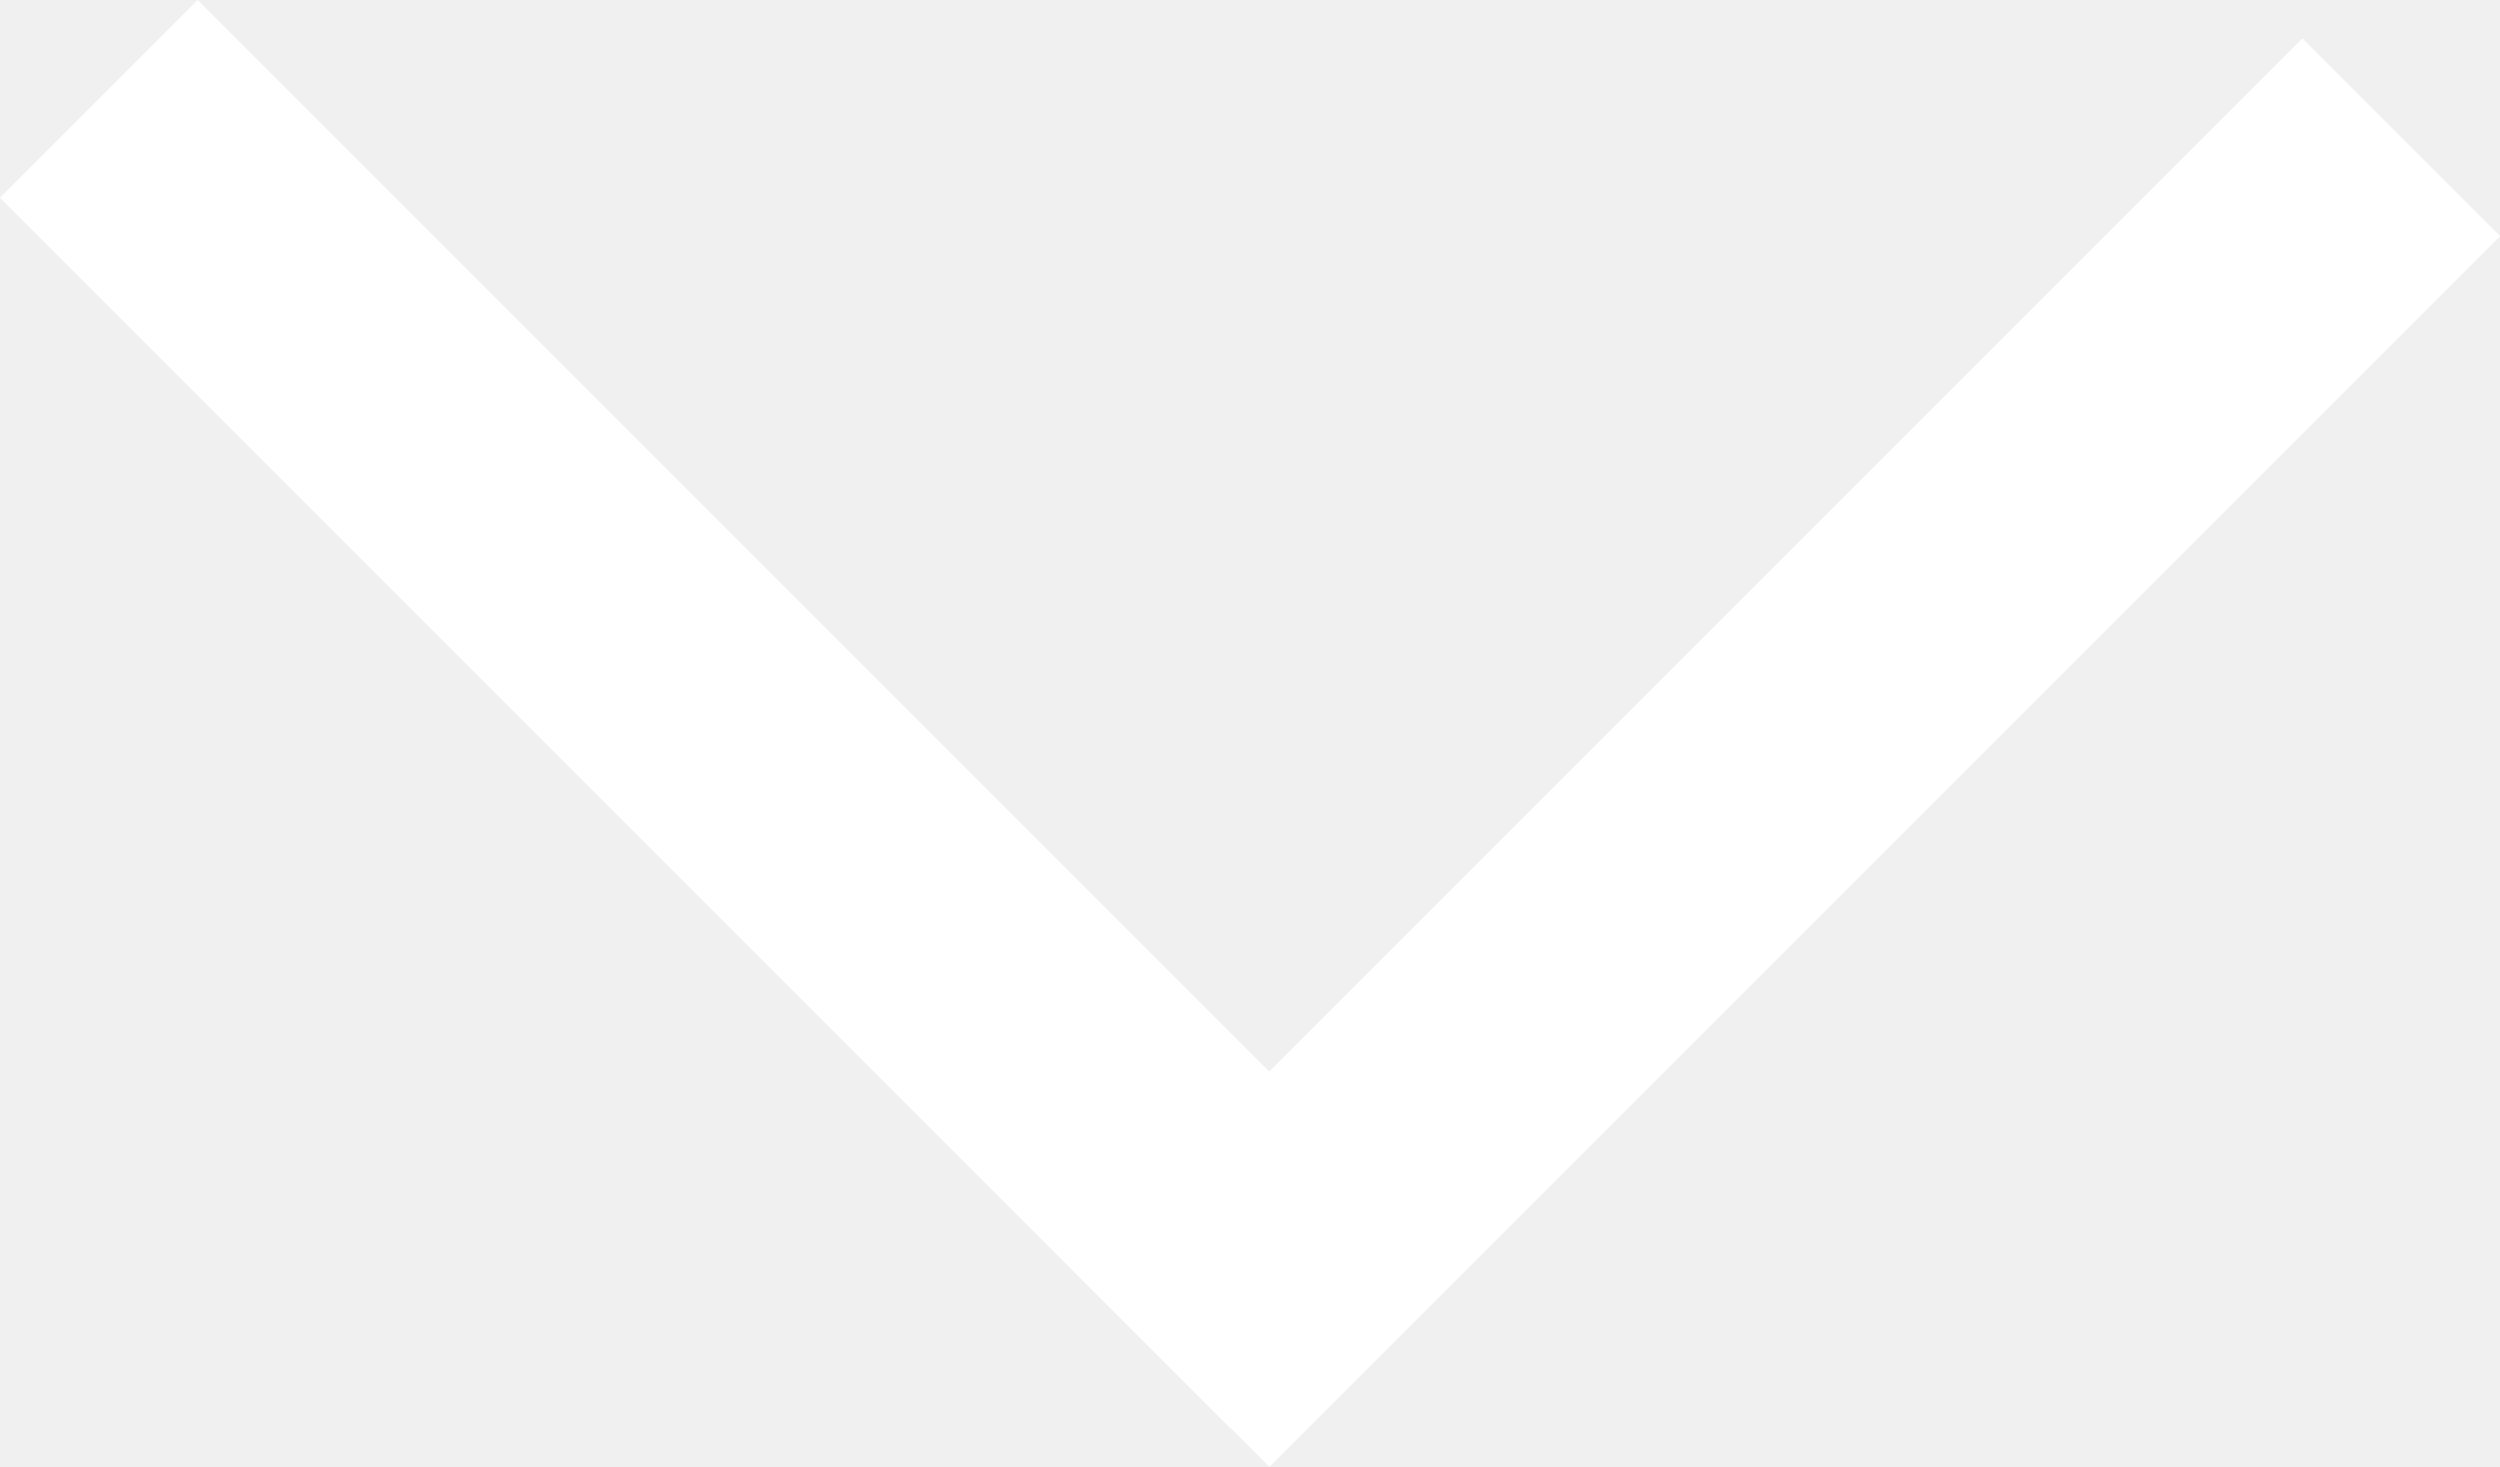
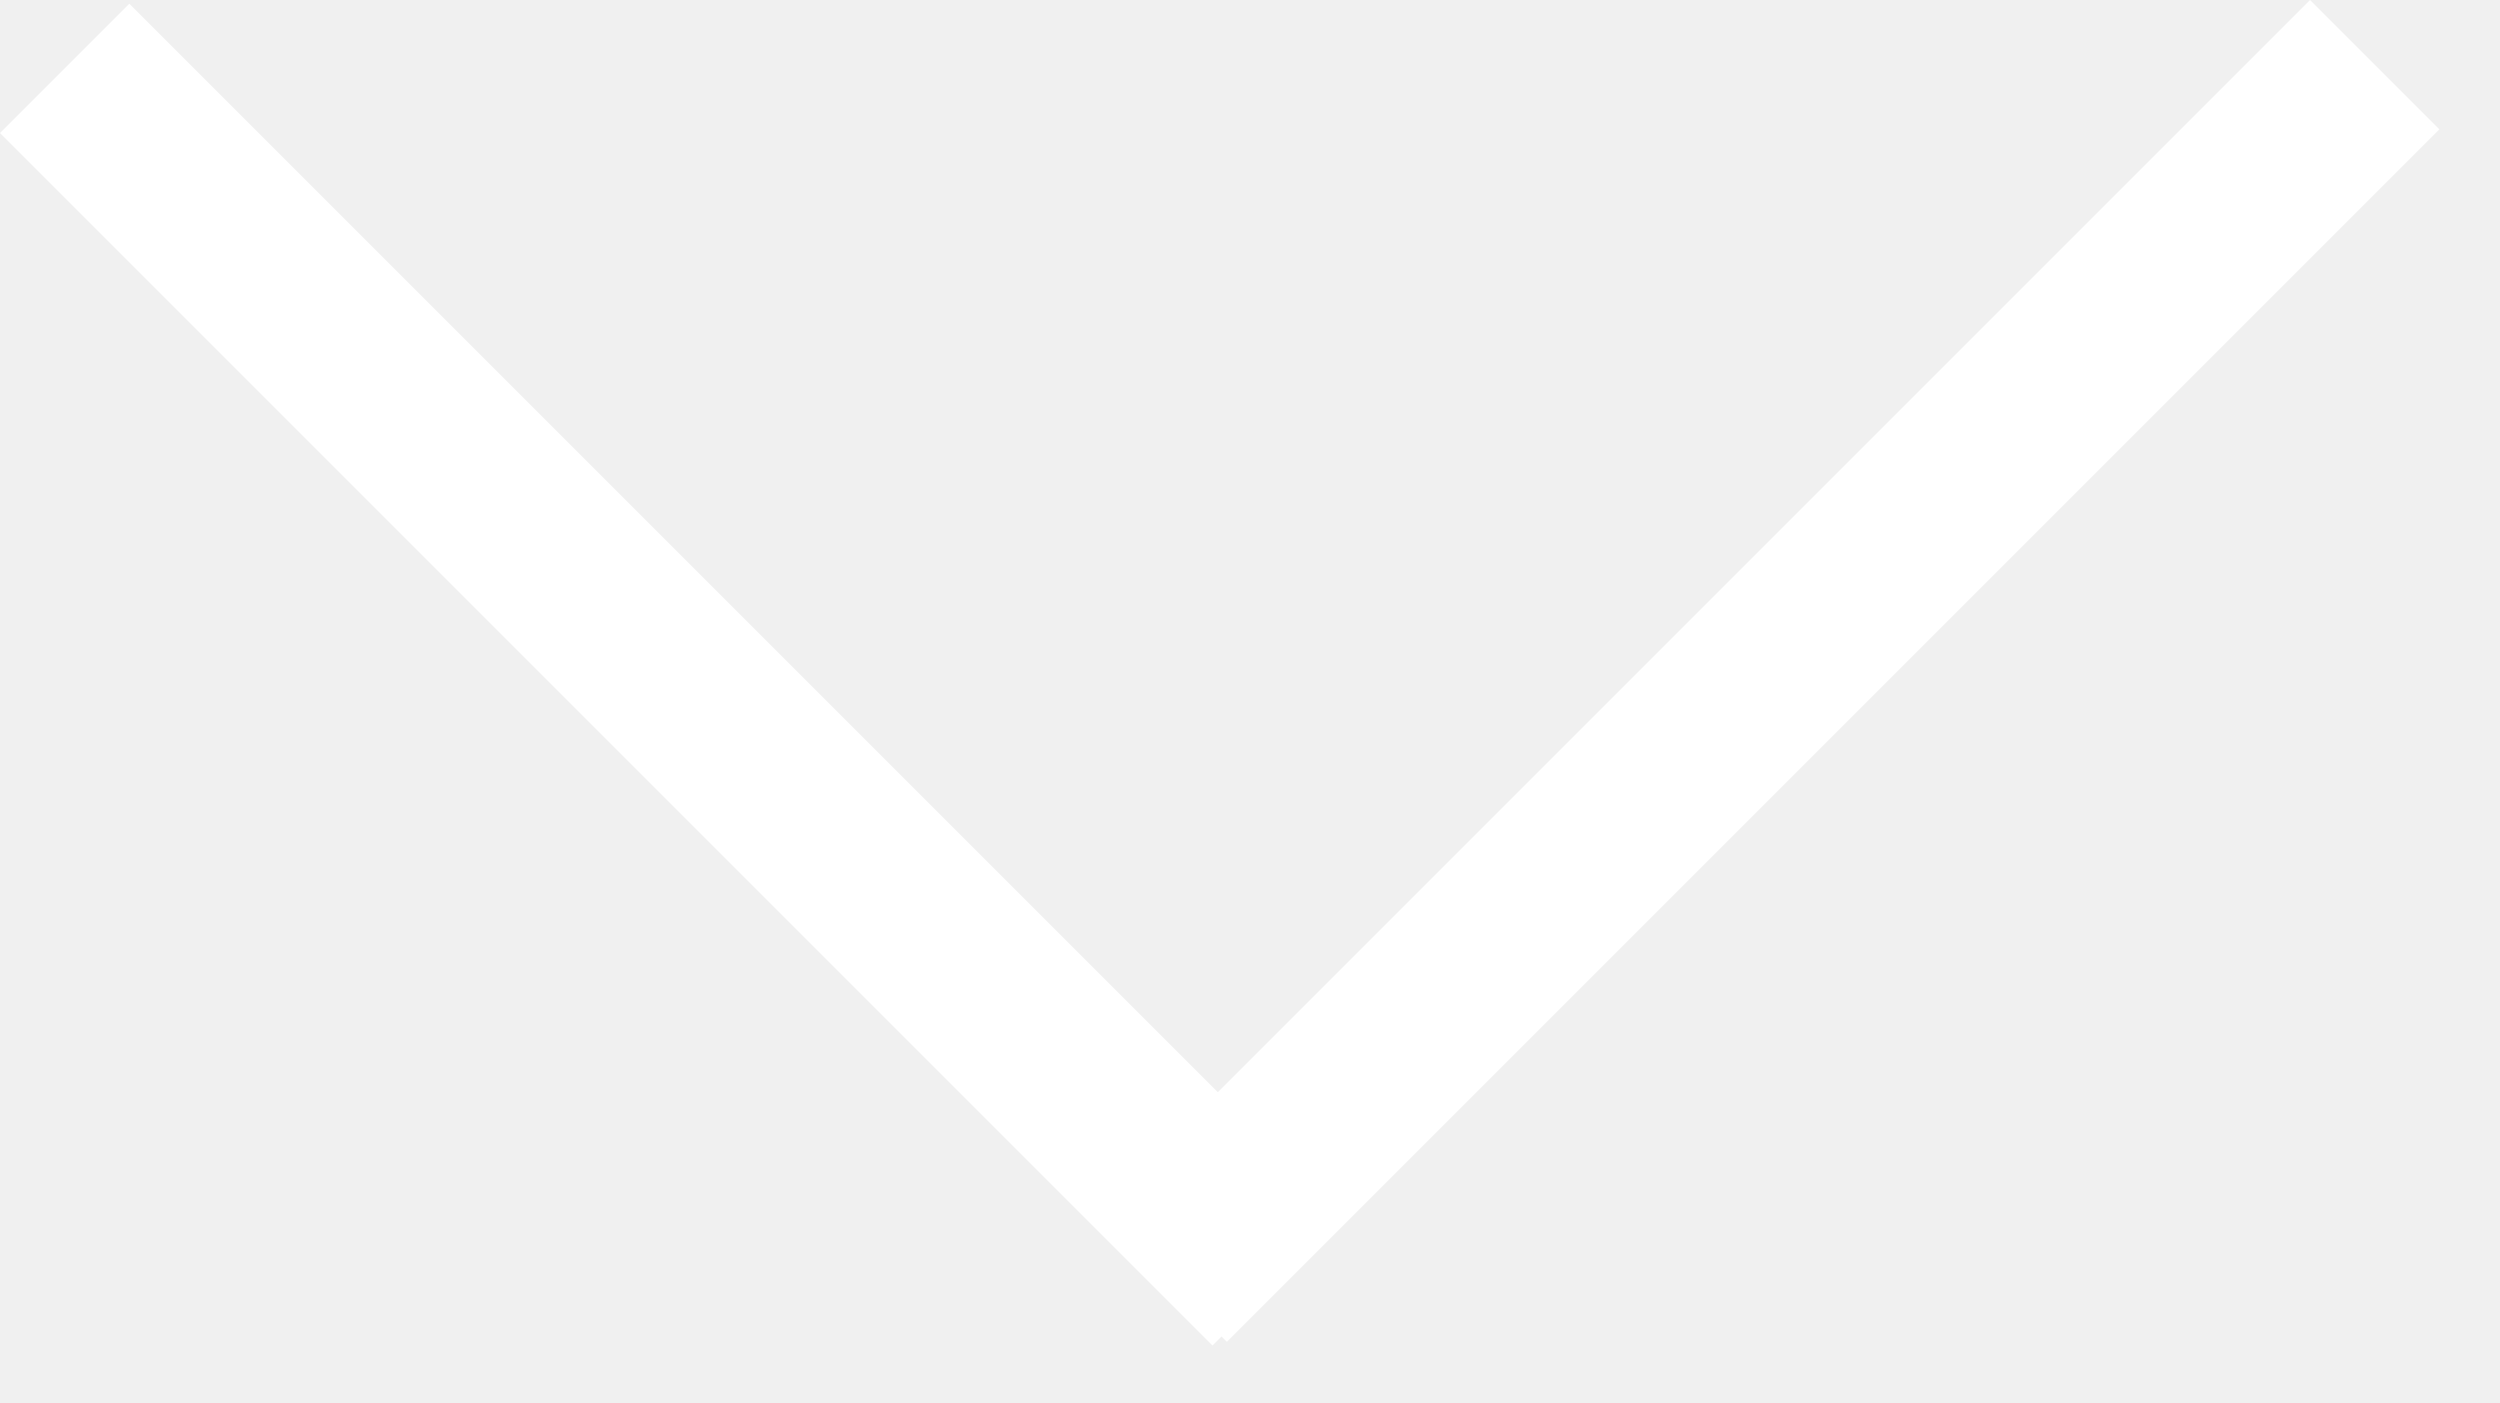
- <svg xmlns="http://www.w3.org/2000/svg" id="Слой_1" data-name="Слой 1" viewBox="0 0 40.22 23.6" fill="#ffffff">
-   <defs />
-   <rect class="cls-1" x="9.24" y="-2.51" width="4.5" height="28" transform="translate(-4.76 11.49) rotate(-45)" />
-   <rect class="cls-1" x="26.48" y="-1.89" width="4.5" height="28" transform="translate(16.98 -16.77) rotate(45)" />
+ <svg xmlns="http://www.w3.org/2000/svg" width="41" height="23" viewBox="0 0 41 23" fill="none">
+   <rect width="40.006" height="22.067" fill="black" fill-opacity="0" />
+   <rect width="40.006" height="22.067" fill="black" fill-opacity="0" />
+   <path d="M40.006 2.121L37.885 0L18 19.885L20.121 22.006L40.006 2.121Z" fill="white" />
+   <path d="M2.121 0.061L-1.52588e-05 2.182L19.885 22.067L22.006 19.945L2.121 0.061Z" fill="white" />
</svg>
